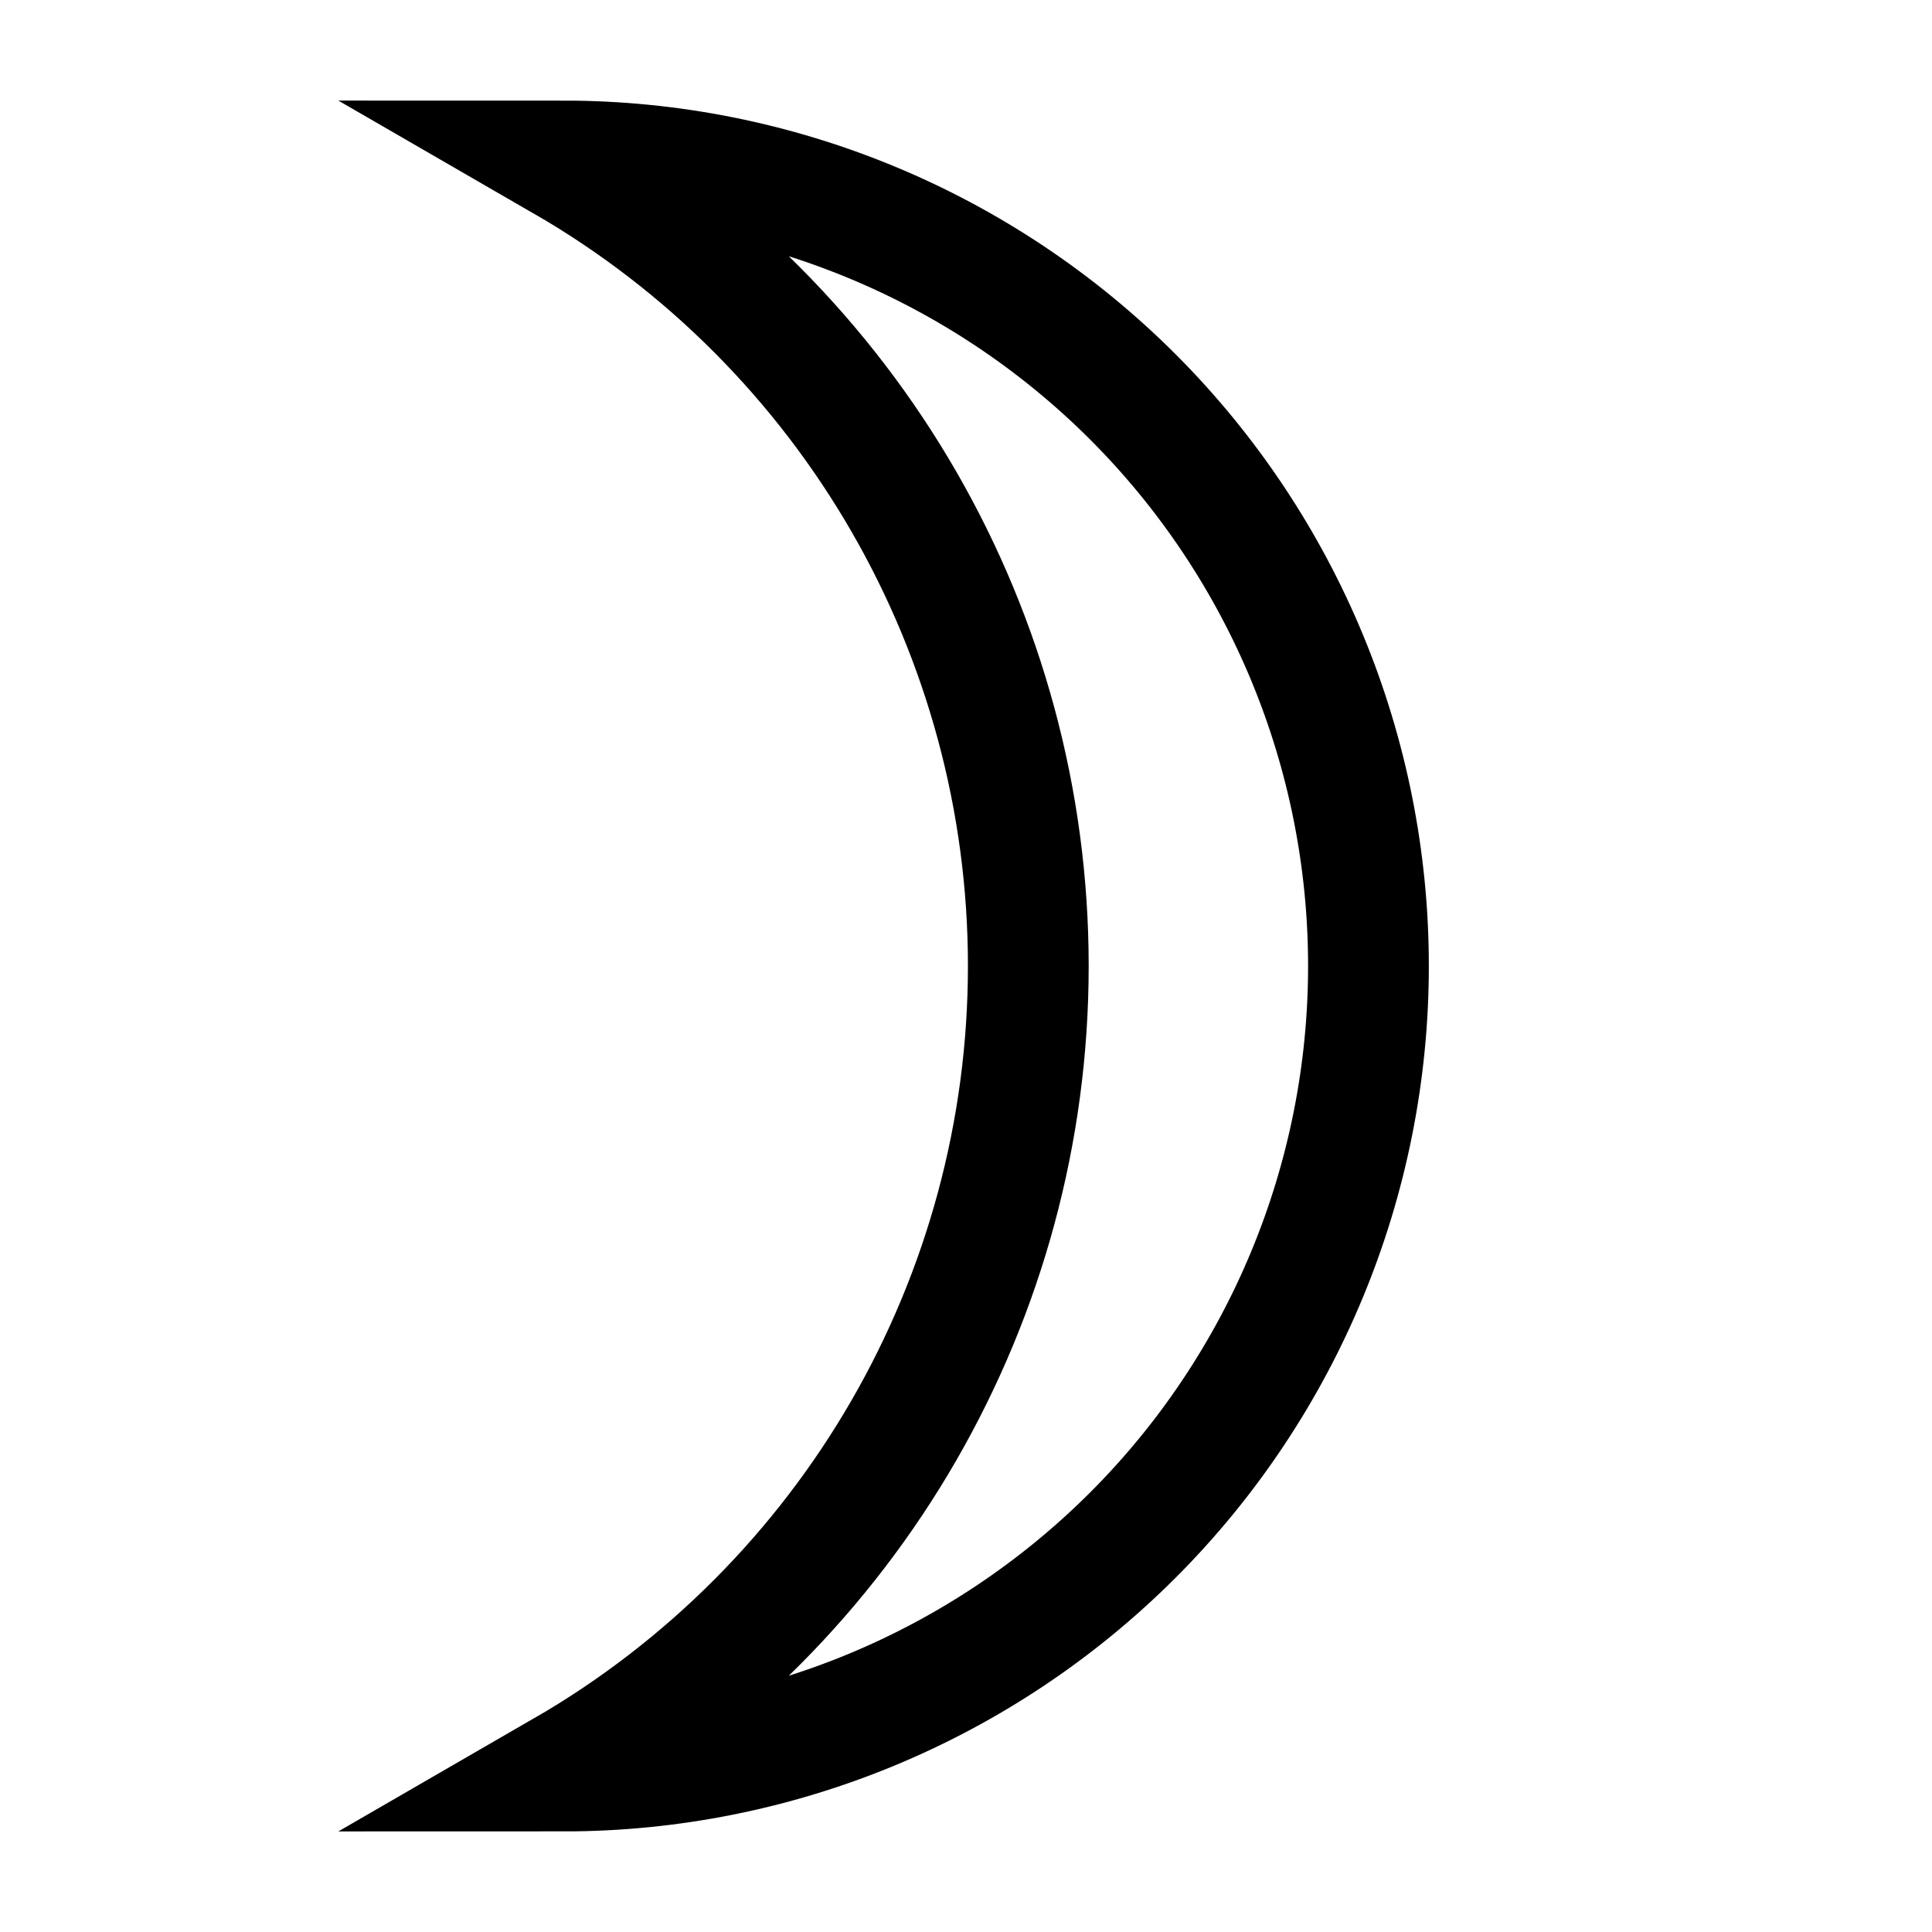
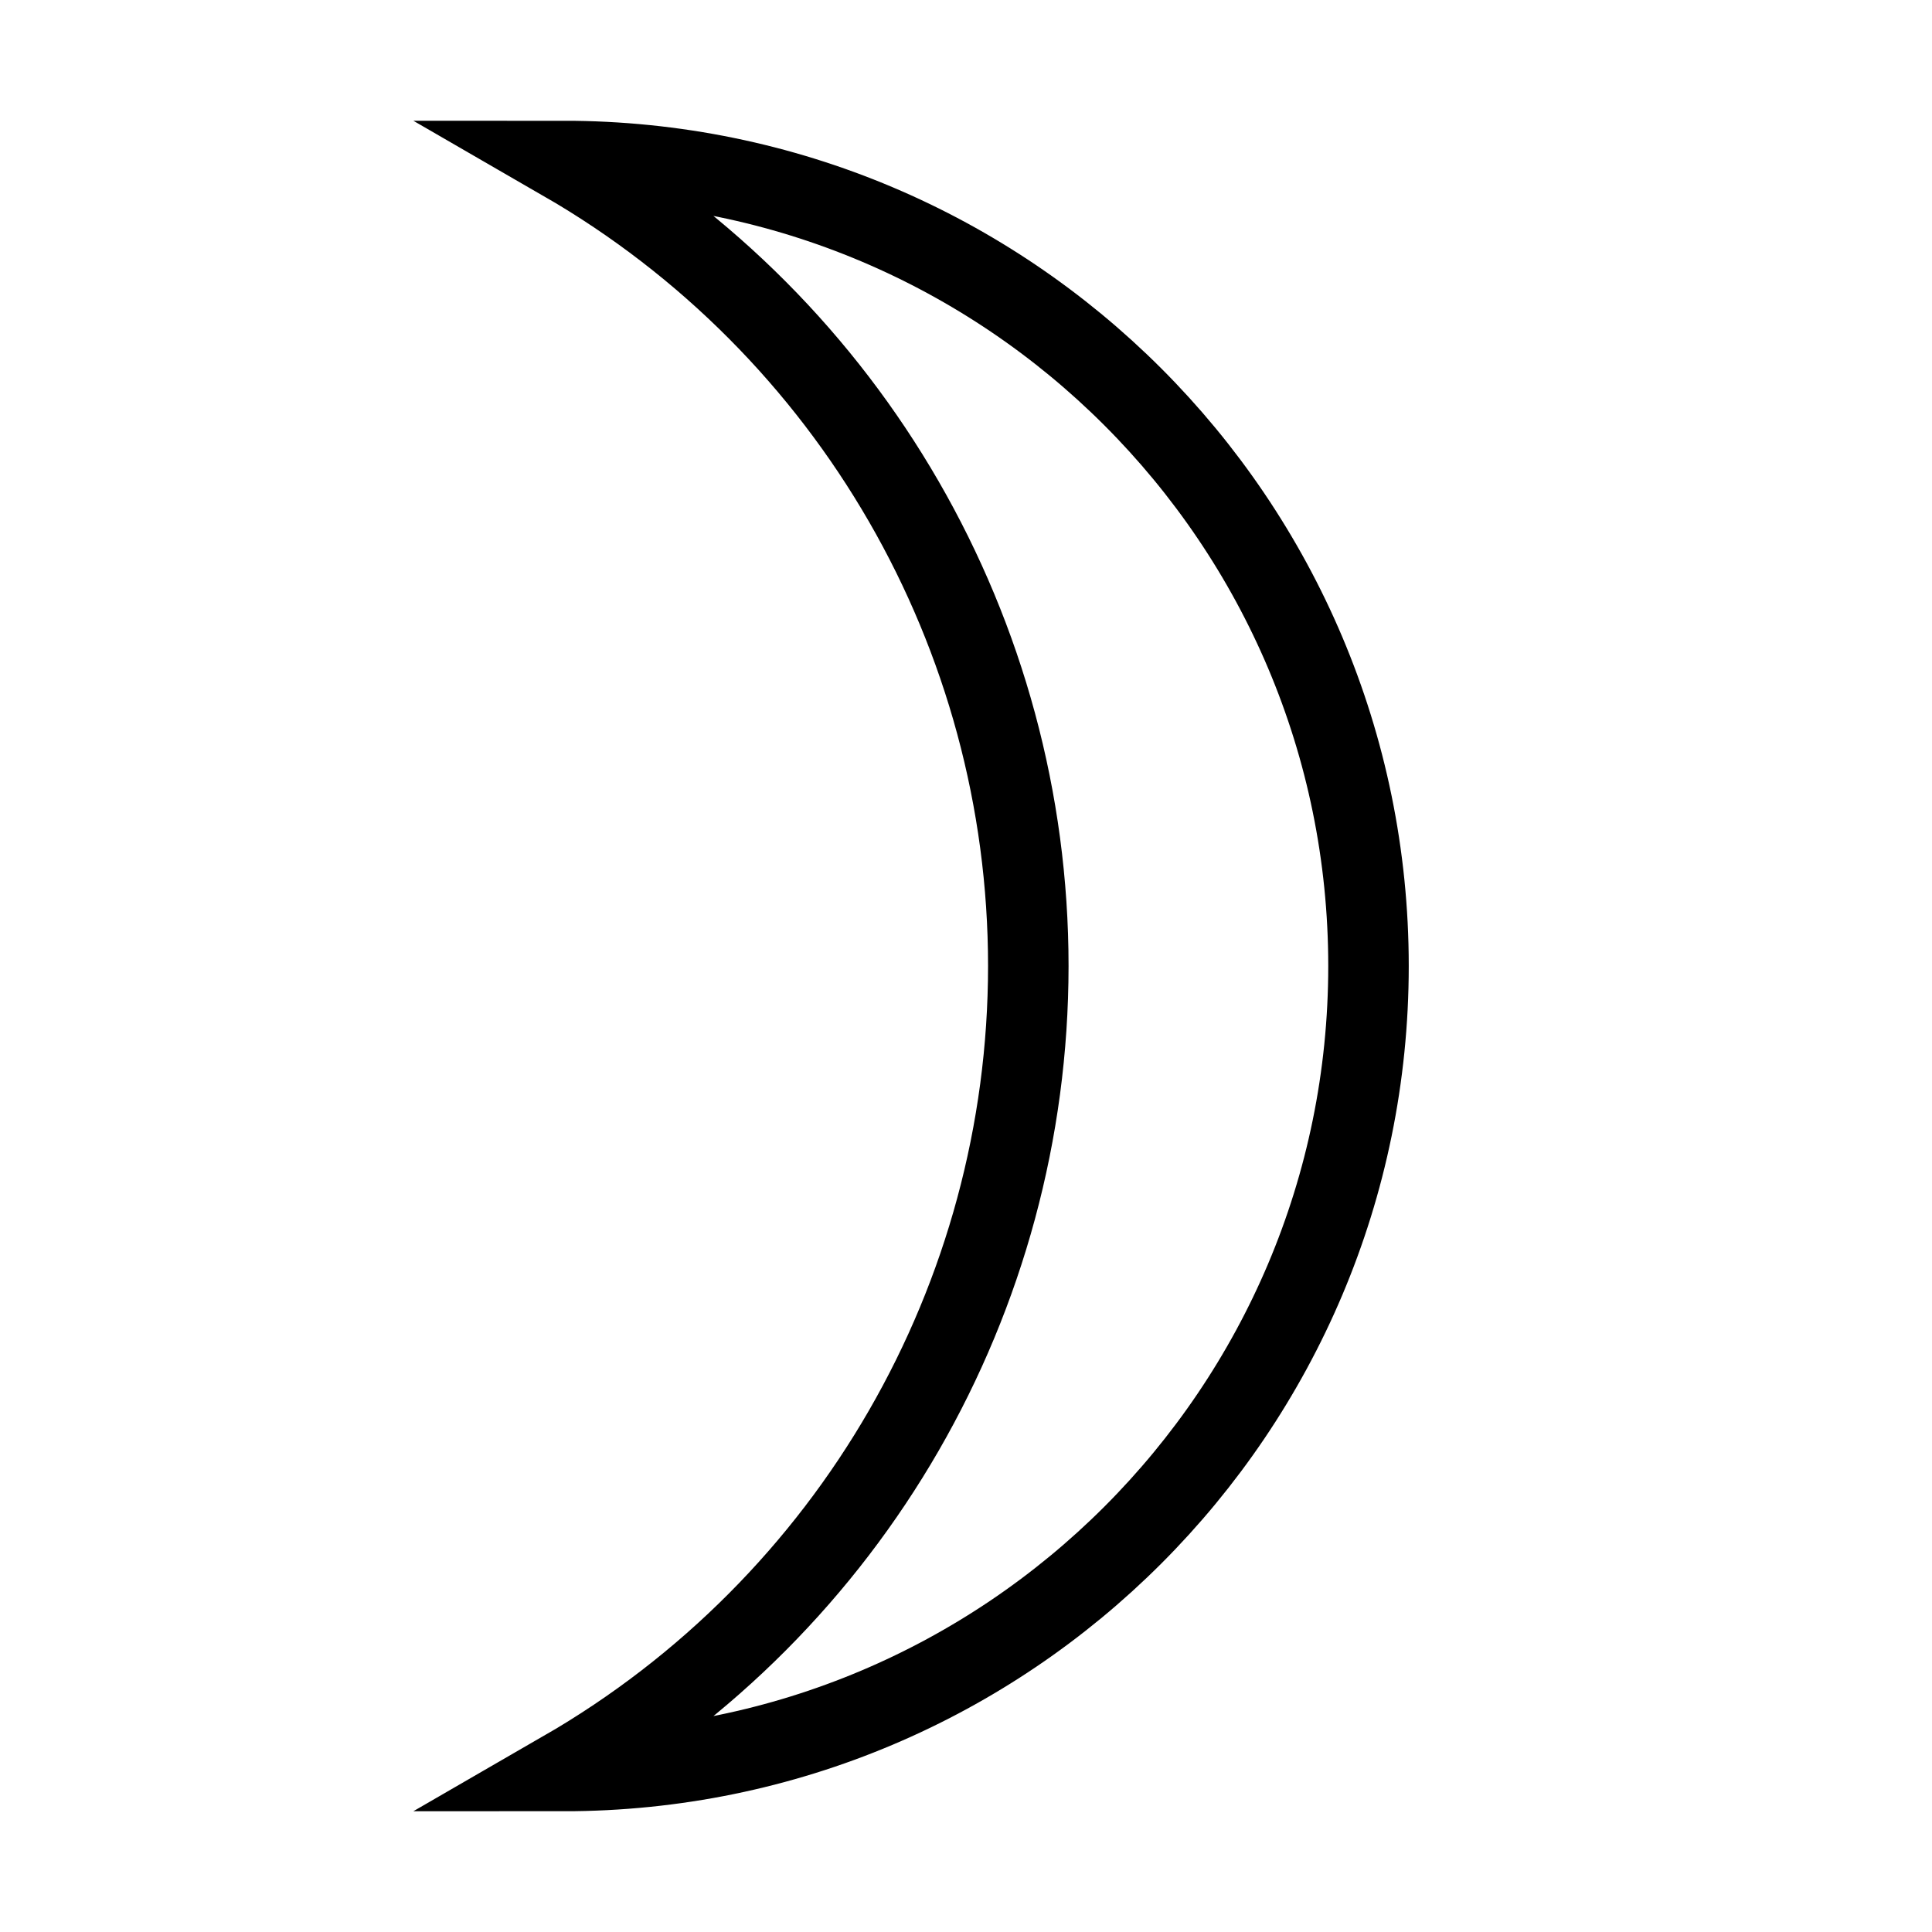
- <svg xmlns="http://www.w3.org/2000/svg" width="16" height="16" viewBox="0 0 16 16" fill="none">
-   <path d="M4.667 1.333C6.435 1.333 8.13 2.036 9.381 3.286C10.631 4.536 11.333 6.232 11.333 8C11.333 9.768 10.631 11.464 9.381 12.714C8.13 13.964 6.435 14.667 4.667 14.667C7.047 13.292 8.516 10.749 8.516 8C8.516 5.251 7.047 2.708 4.667 1.333Z" stroke="currentColor" stroke-width="1" stroke-linecap="butt" />
+ <svg xmlns="http://www.w3.org/2000/svg" width="24" height="24" fill="none" viewBox="0 0 24 24" stroke="currentColor" stroke-width="1">
+   <path d="M7 2a10 10 0 0 1 0 20 11.55 11.55 0 0 0 5.774-10c0-4.124-2.204-7.938-5.774-10Z" />
</svg>
